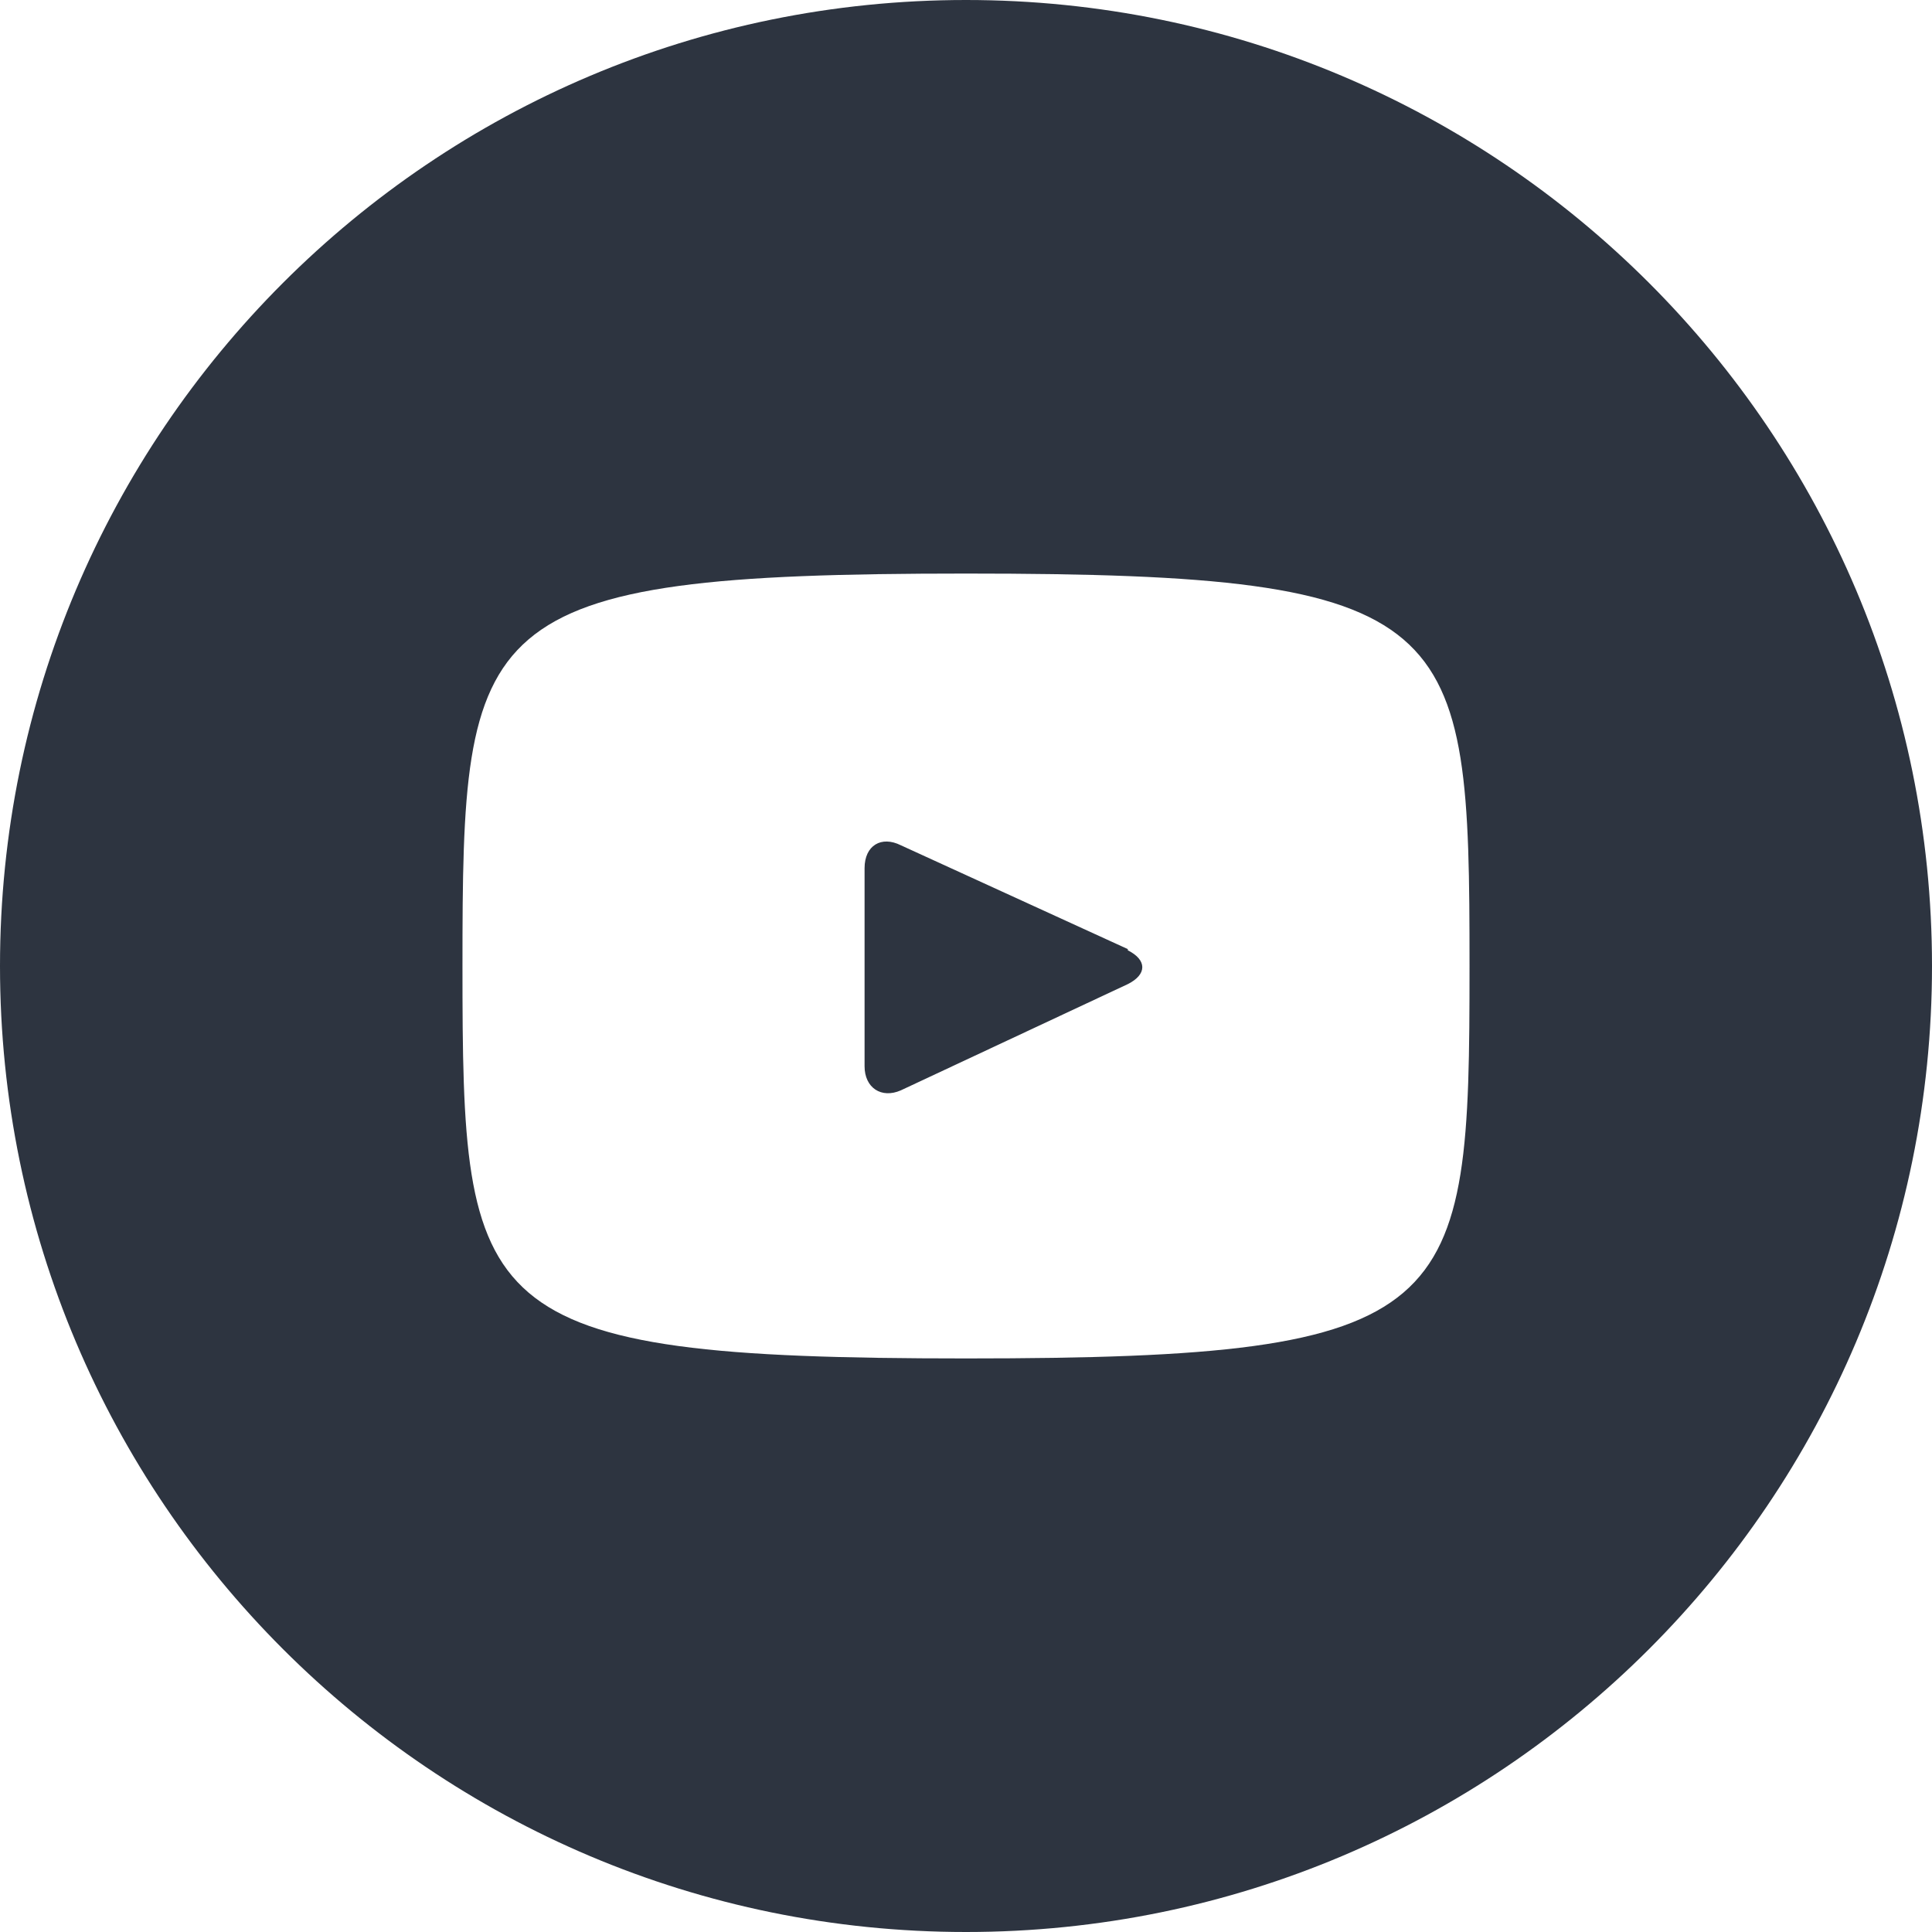
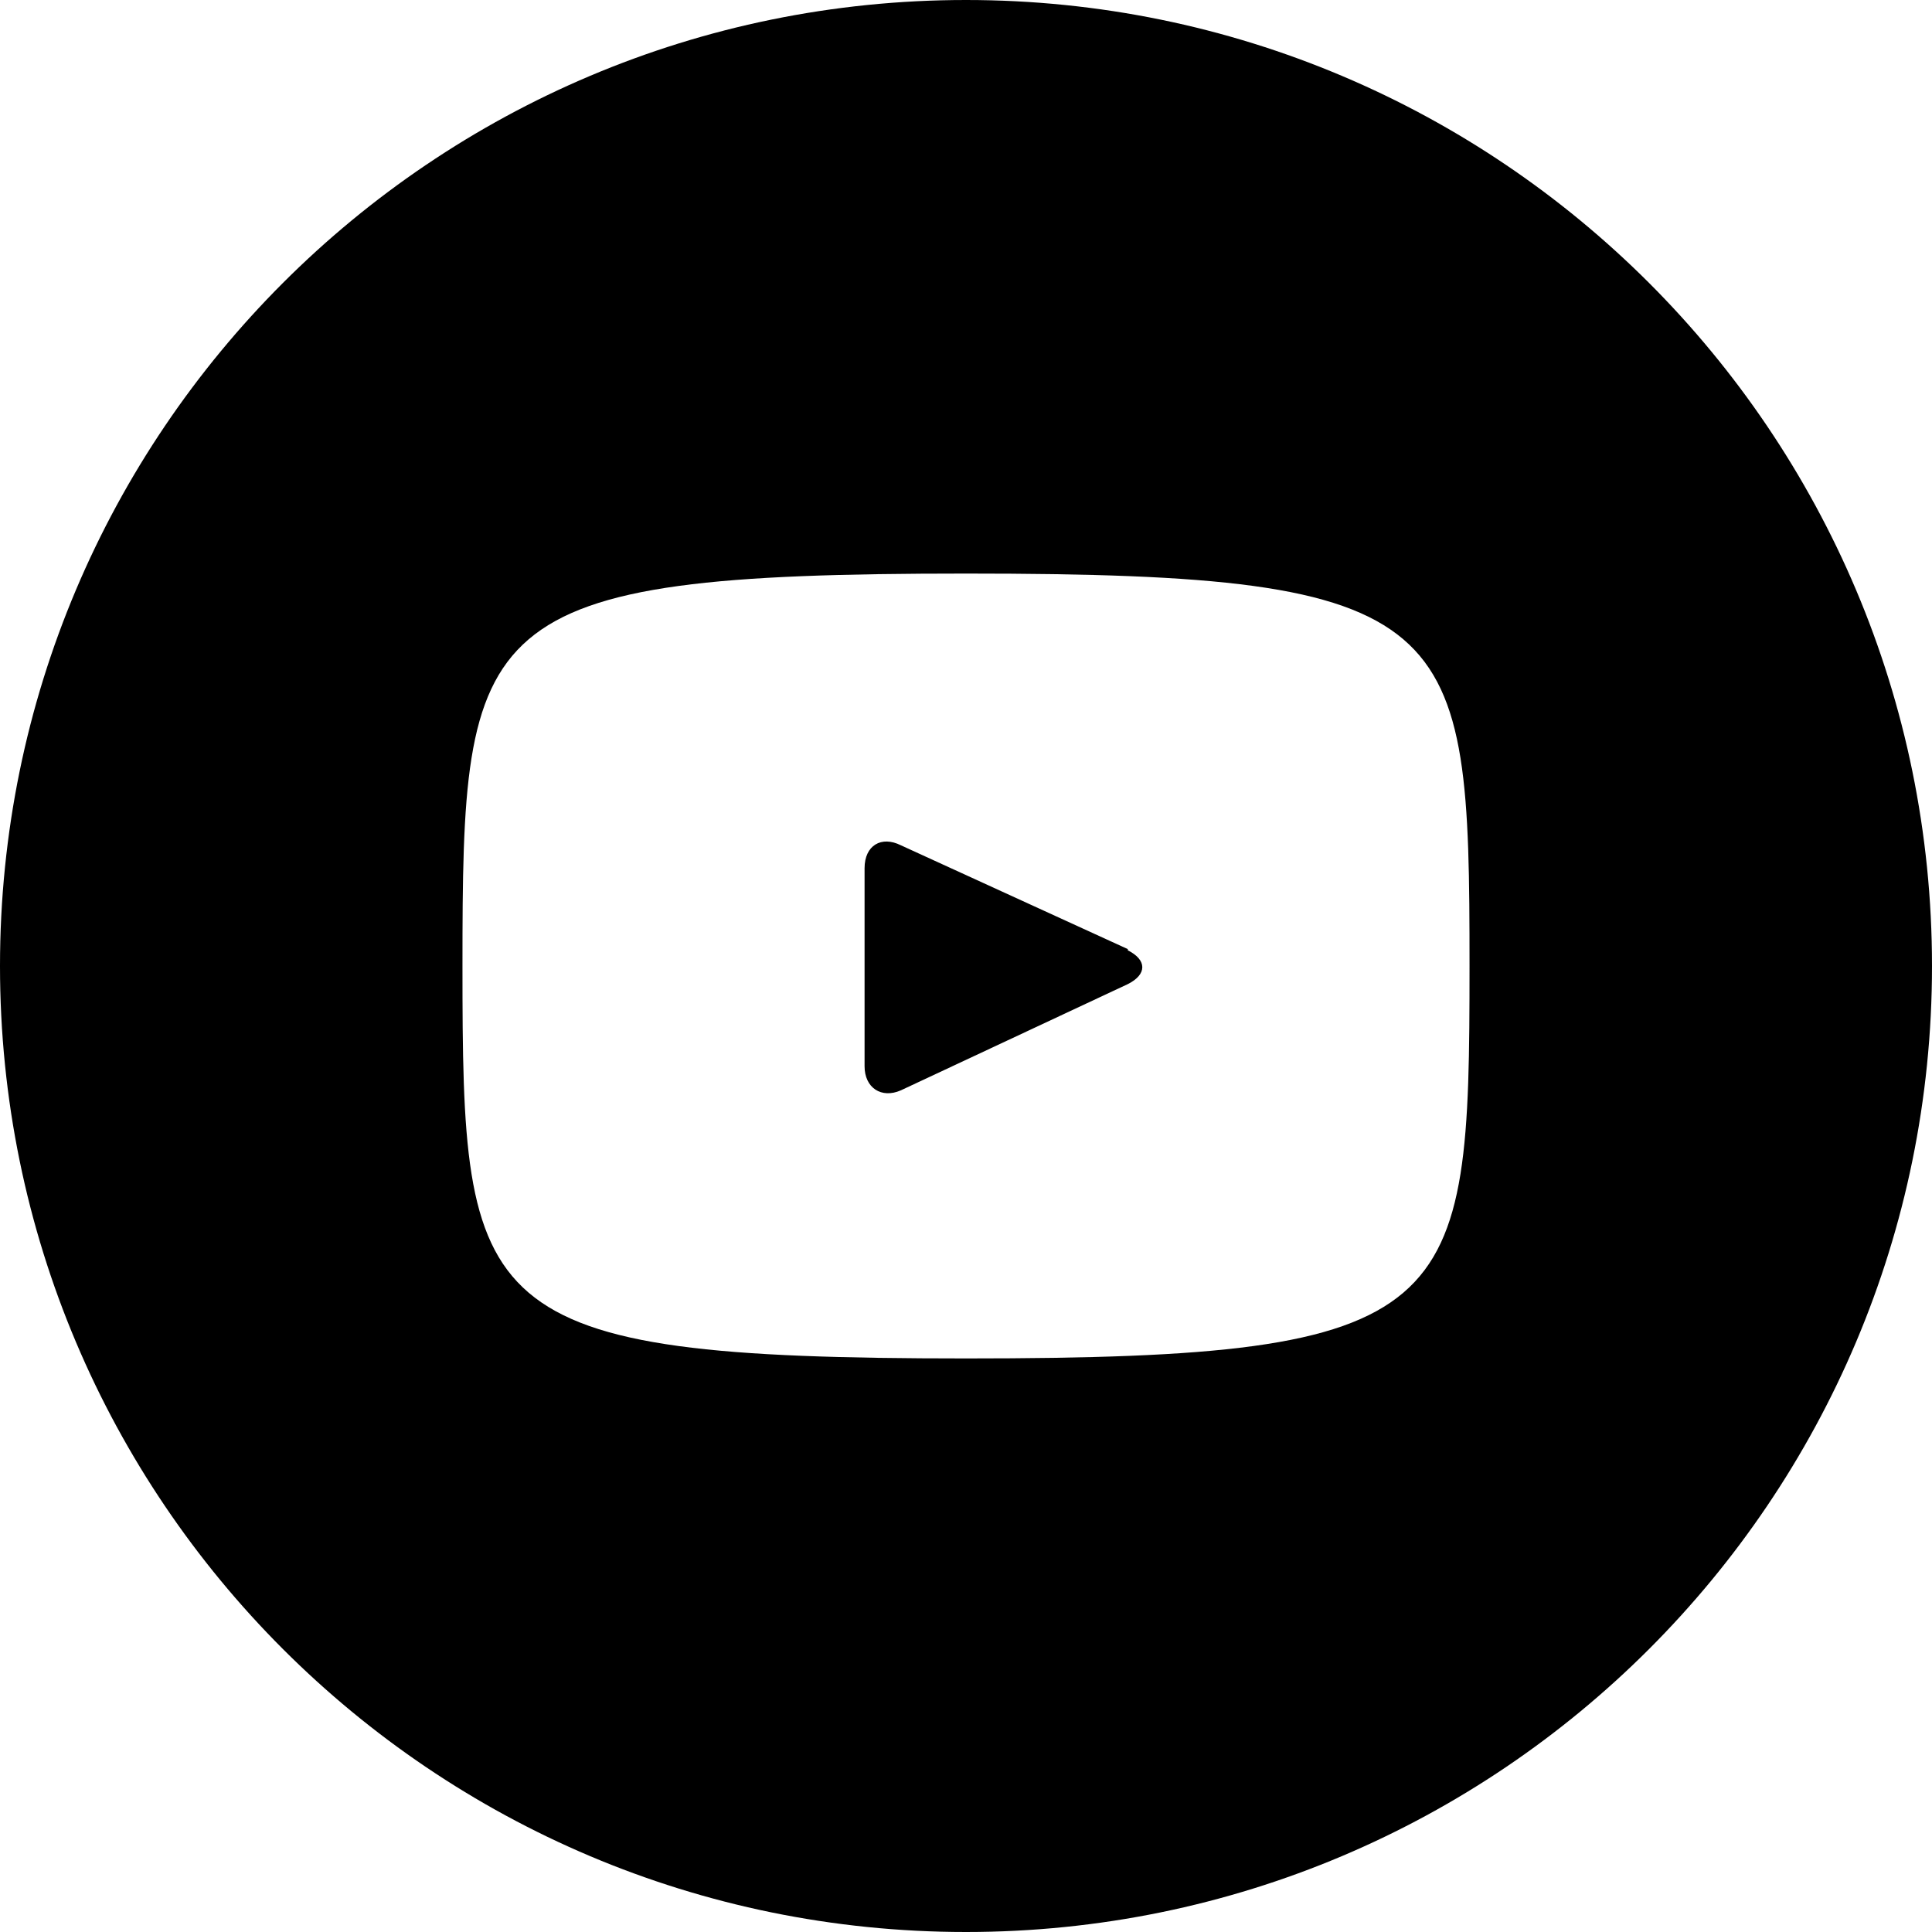
- <svg xmlns="http://www.w3.org/2000/svg" width="16" height="16" viewBox="0 0 16 16" fill="none">
-   <path d="M9.34 7.86 7.46 7c-.16-.08-.3 0-.3.19v1.64c0 .18.14.27.3.2l1.88-.88c.16-.08.16-.2 0-.28ZM8 0a8 8 0 1 0 0 16A8 8 0 0 0 8 0Zm0 11.25c-4.1 0-4.17-.37-4.17-3.25S3.9 4.75 8 4.75s4.17.37 4.17 3.25-.07 3.25-4.17 3.25Z" fill="#2D3440" />
+ <svg xmlns="http://www.w3.org/2000/svg" width="16" height="16" viewBox="0 0 16 16" fill="currentColor">
+   <path d="M9.34 7.86 7.46 7c-.16-.08-.3 0-.3.19v1.64c0 .18.14.27.3.2l1.88-.88c.16-.08.16-.2 0-.28ZM8 0a8 8 0 1 0 0 16A8 8 0 0 0 8 0Zm0 11.25c-4.1 0-4.17-.37-4.17-3.25S3.9 4.75 8 4.75s4.17.37 4.17 3.25-.07 3.25-4.17 3.25Z" fill="currentColor" />
</svg>
